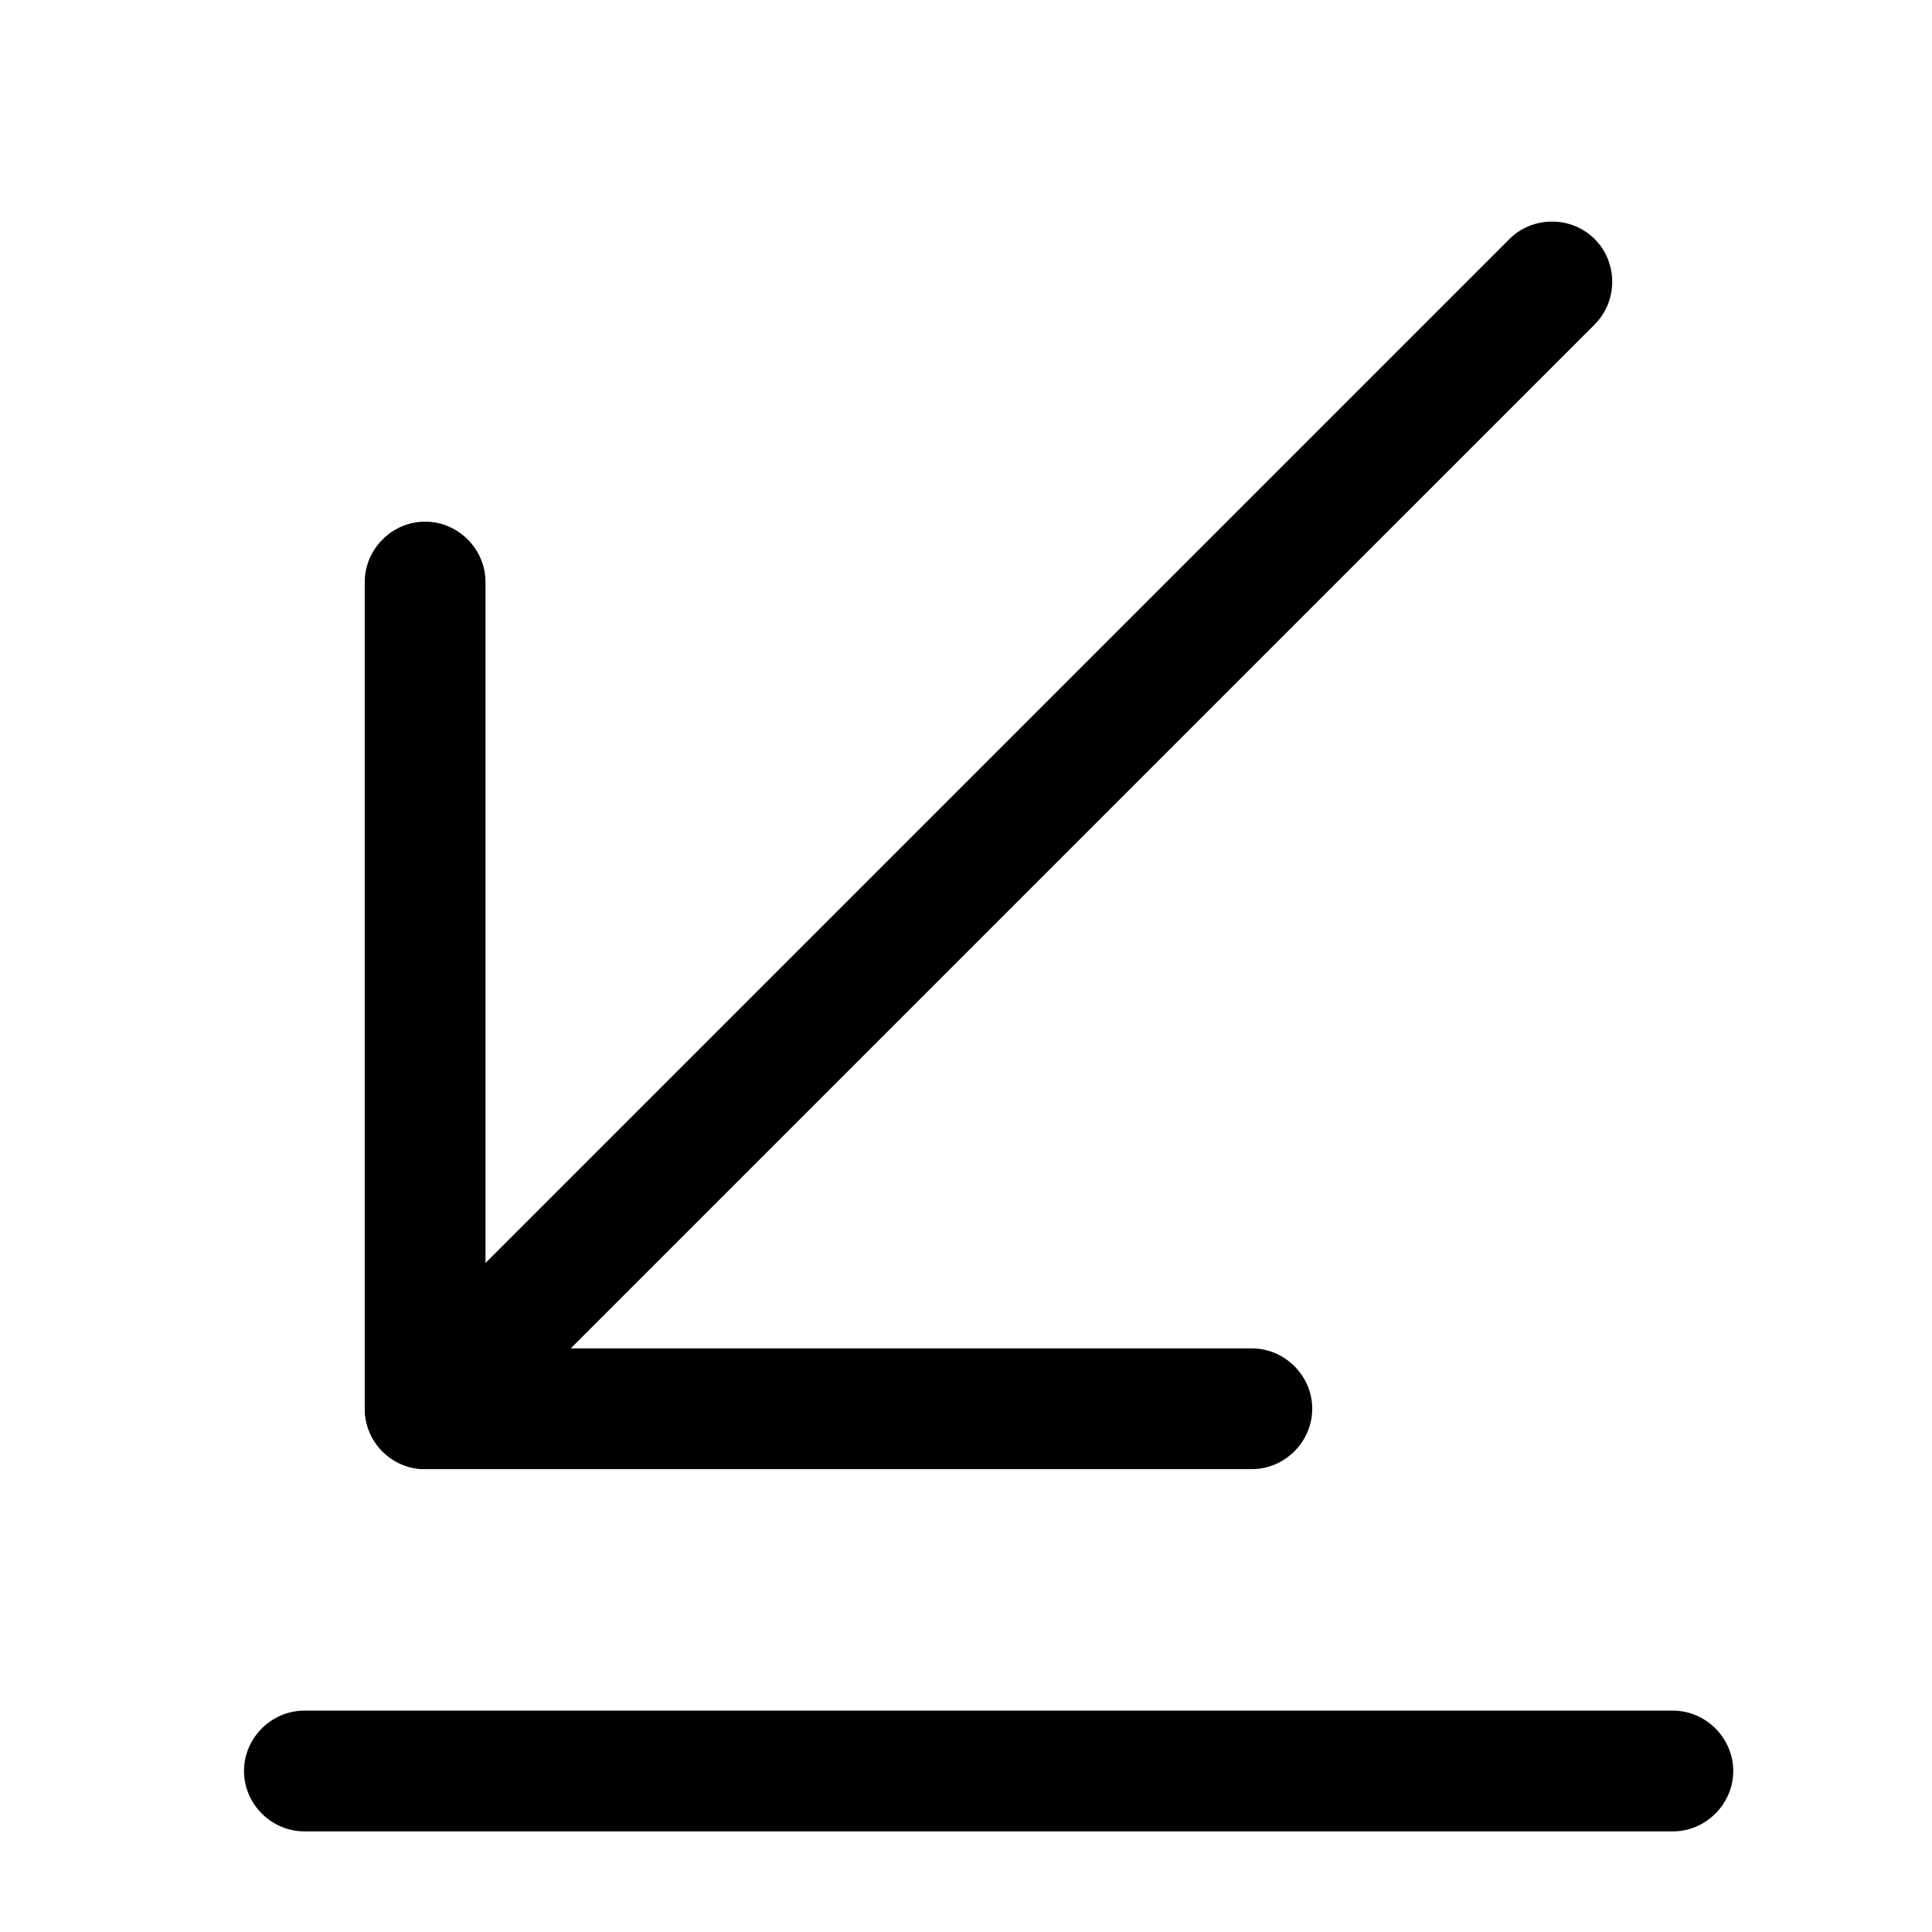
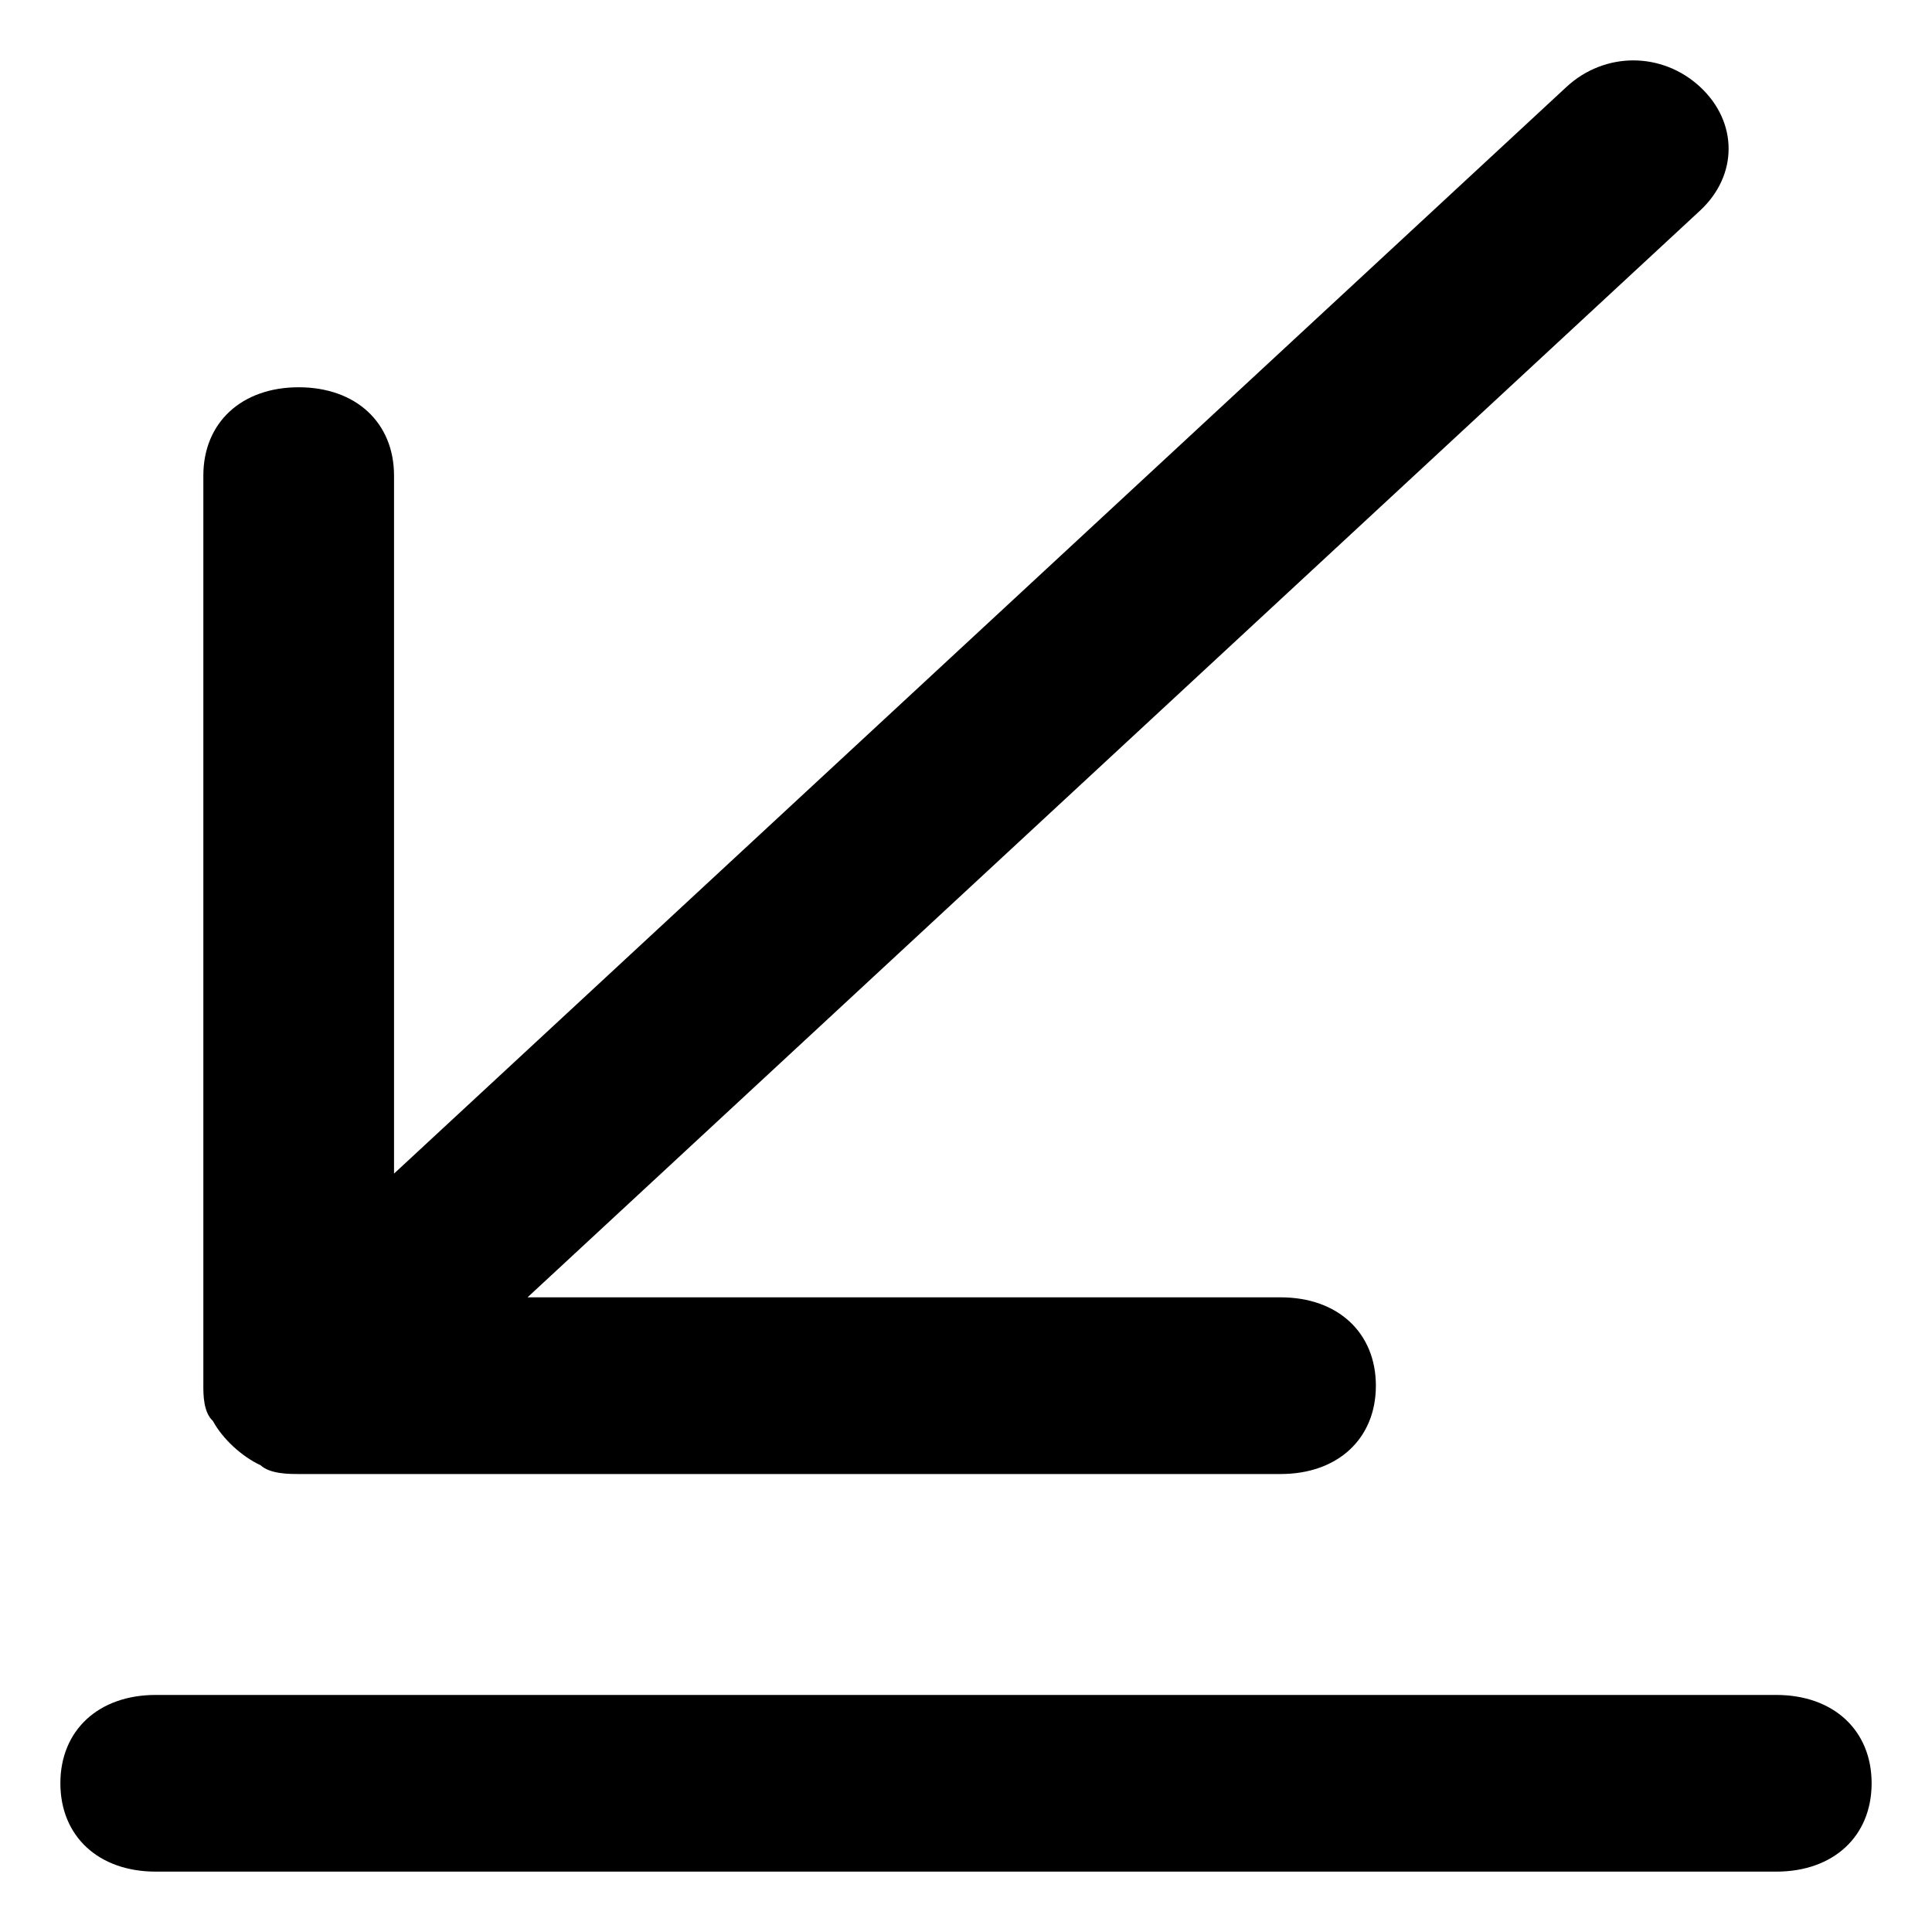
- <svg xmlns="http://www.w3.org/2000/svg" width="24" height="24" viewBox="0 0 24 24" fill="none">
-   <path d="M5.28 18.25C5.09 18.25 4.9 18.18 4.75 18.03C4.46 17.74 4.46 17.26 4.75 16.97L18.75 2.97C19.04 2.68 19.52 2.68 19.81 2.97C20.1 3.26 20.1 3.74 19.81 4.03L5.81 18.03C5.66 18.18 5.47 18.25 5.28 18.25Z" fill="currentColor" />
-   <path d="M15.551 18.25L5.28 18.25C4.87 18.25 4.531 17.91 4.531 17.5V7.23C4.531 6.82 4.871 6.48 5.281 6.48C5.691 6.48 6.031 6.82 6.031 7.23V16.75H15.551C15.961 16.75 16.301 17.09 16.301 17.5C16.301 17.91 15.961 18.25 15.551 18.25Z" fill="currentColor" />
-   <path d="M20.781 22.75H3.781C3.371 22.75 3.031 22.41 3.031 22C3.031 21.59 3.371 21.25 3.781 21.25H20.781C21.191 21.25 21.531 21.59 21.531 22C21.531 22.41 21.191 22.75 20.781 22.75Z" fill="currentColor" />
+ <svg xmlns="http://www.w3.org/2000/svg" width="20" height="20" viewBox="0 0 20 20" fill="none">
+   <path d="M17.599 2.18L5.461 13.43H13.257C13.849 13.43 14.243 13.796 14.243 14.345C14.243 14.893 13.849 15.259 13.257 15.259H3.092C2.993 15.259 2.796 15.259 2.697 15.168C2.5 15.076 2.303 14.893 2.204 14.71C2.105 14.619 2.105 14.436 2.105 14.345V4.924C2.105 4.375 2.5 4.009 3.092 4.009C3.684 4.009 4.079 4.375 4.079 4.924V12.149L16.217 0.899C16.612 0.534 17.204 0.534 17.599 0.899C17.993 1.265 17.993 1.814 17.599 2.18ZM19.375 18.46C19.375 17.912 18.98 17.546 18.388 17.546H1.612C1.02 17.546 0.625 17.912 0.625 18.46C0.625 19.009 1.02 19.375 1.612 19.375H18.388C18.98 19.375 19.375 19.009 19.375 18.46Z" fill="currentColor" />
</svg>
